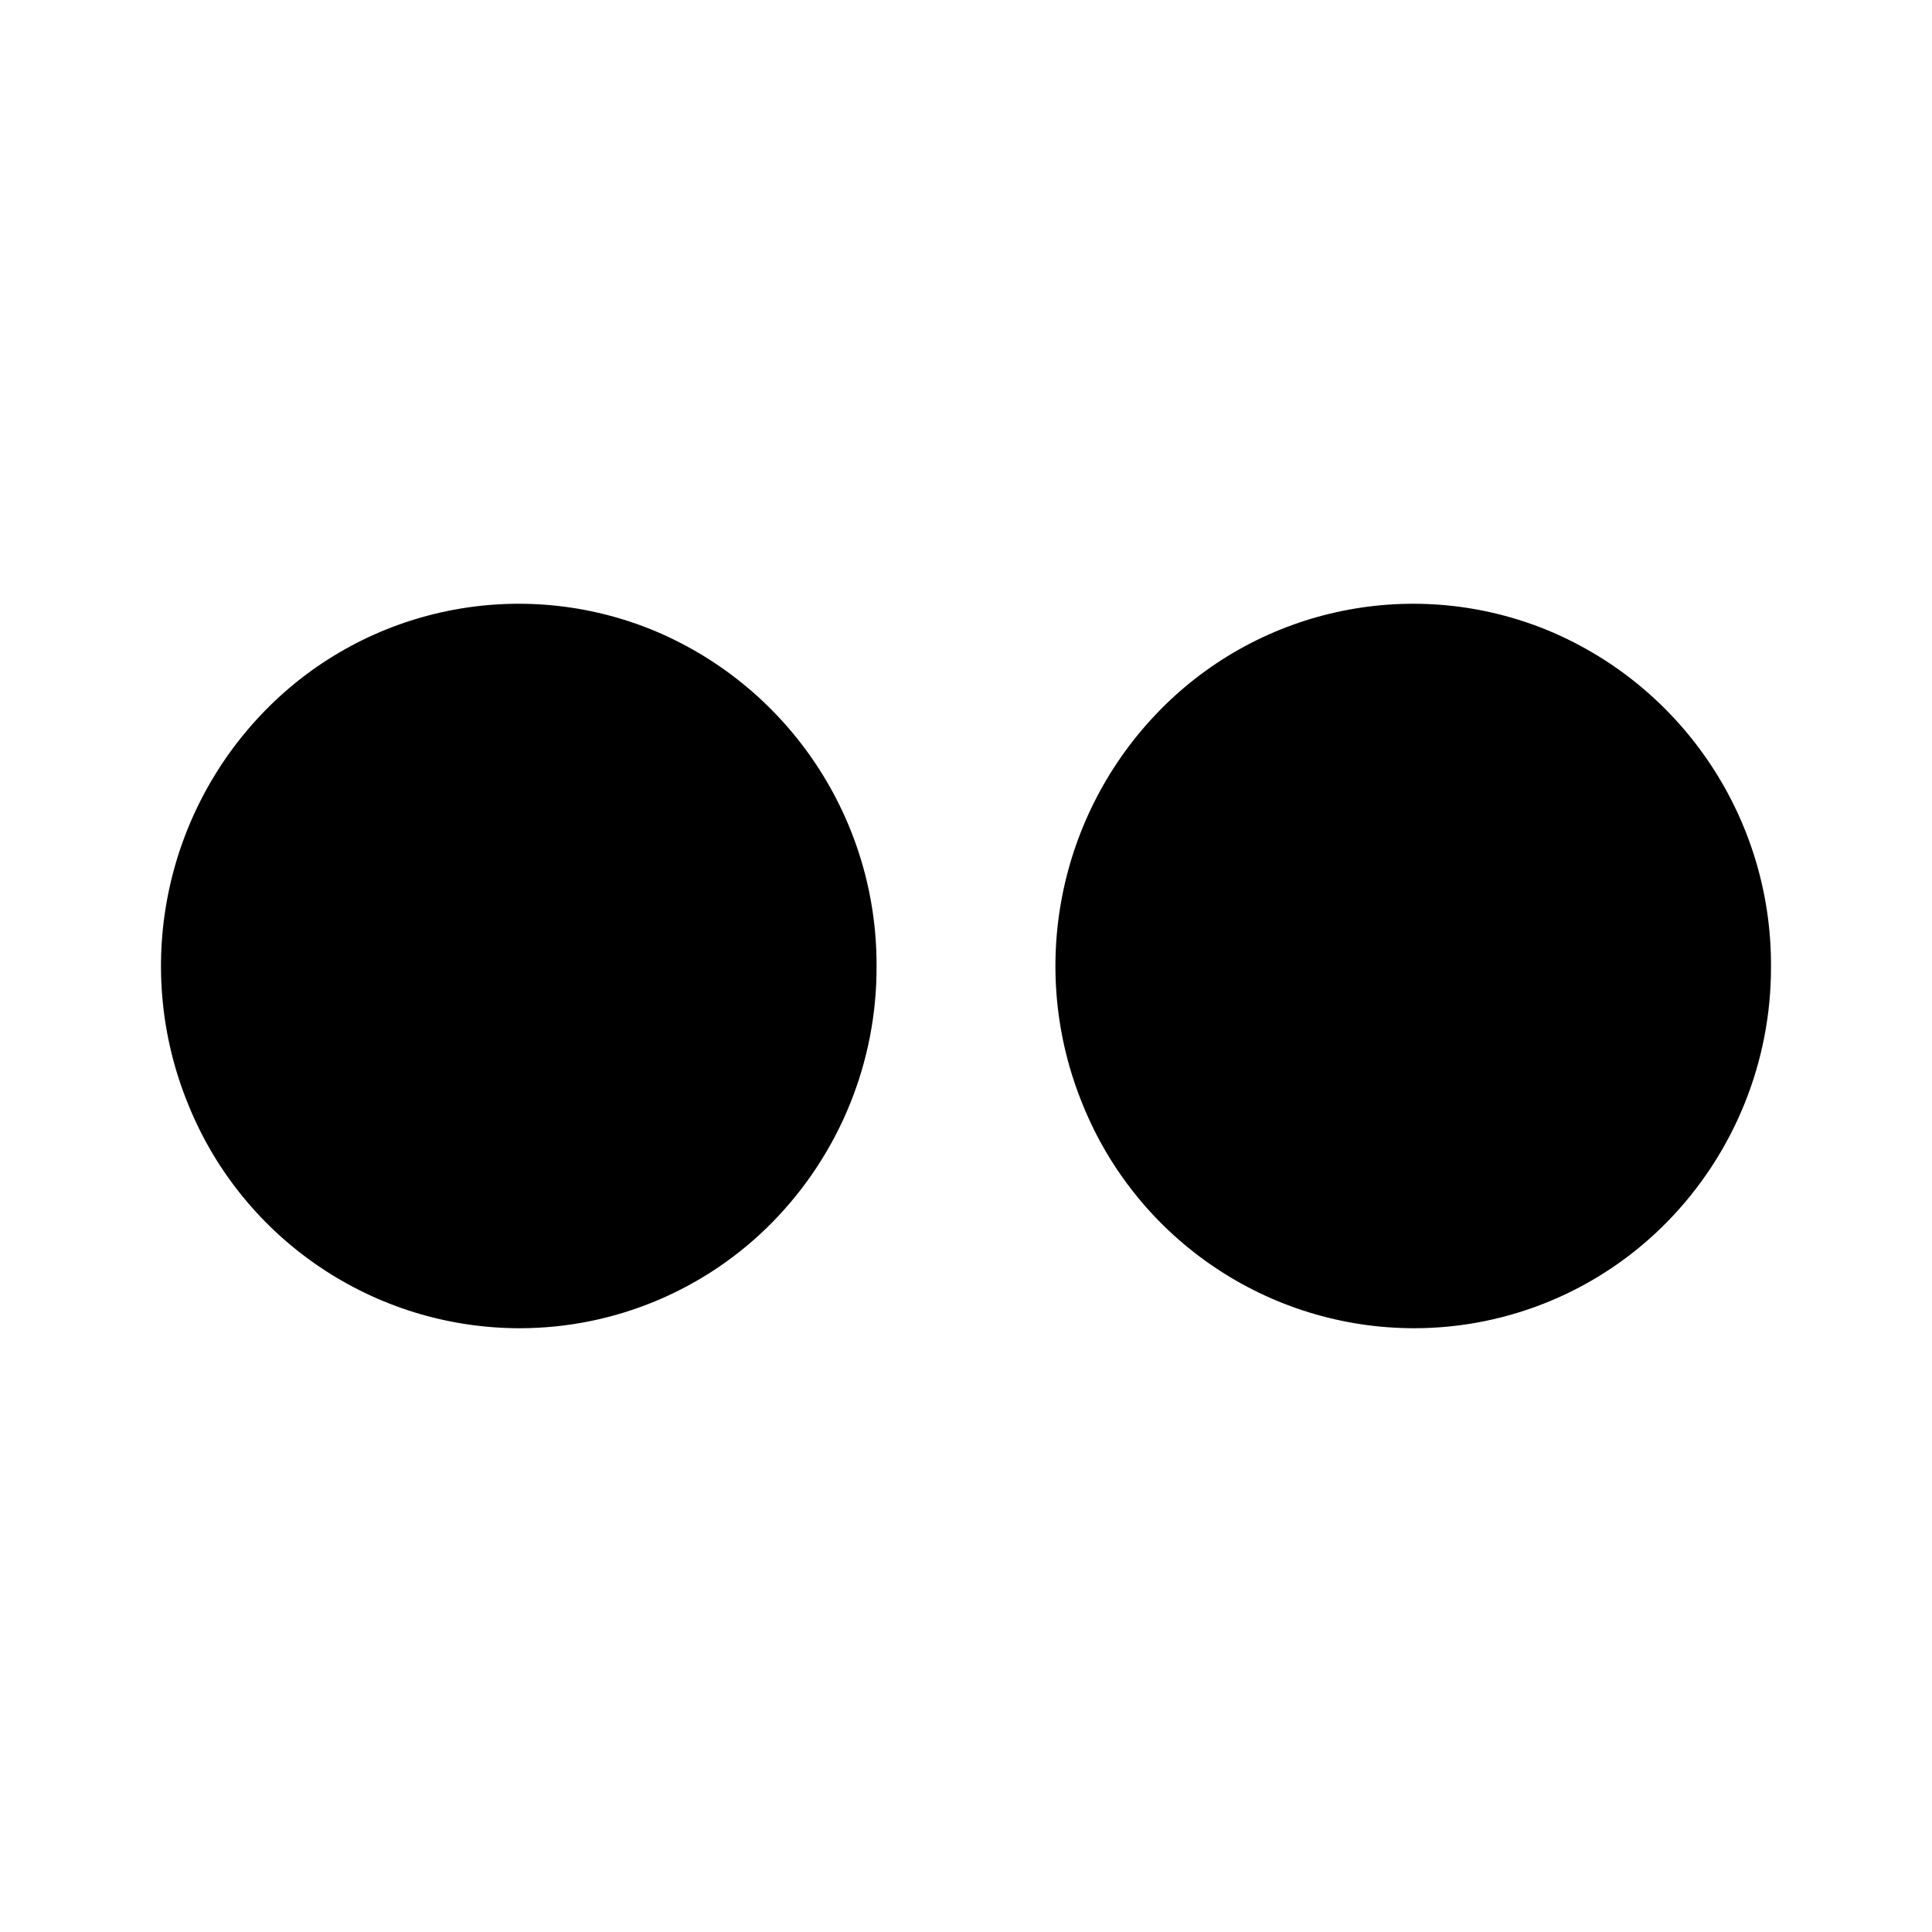
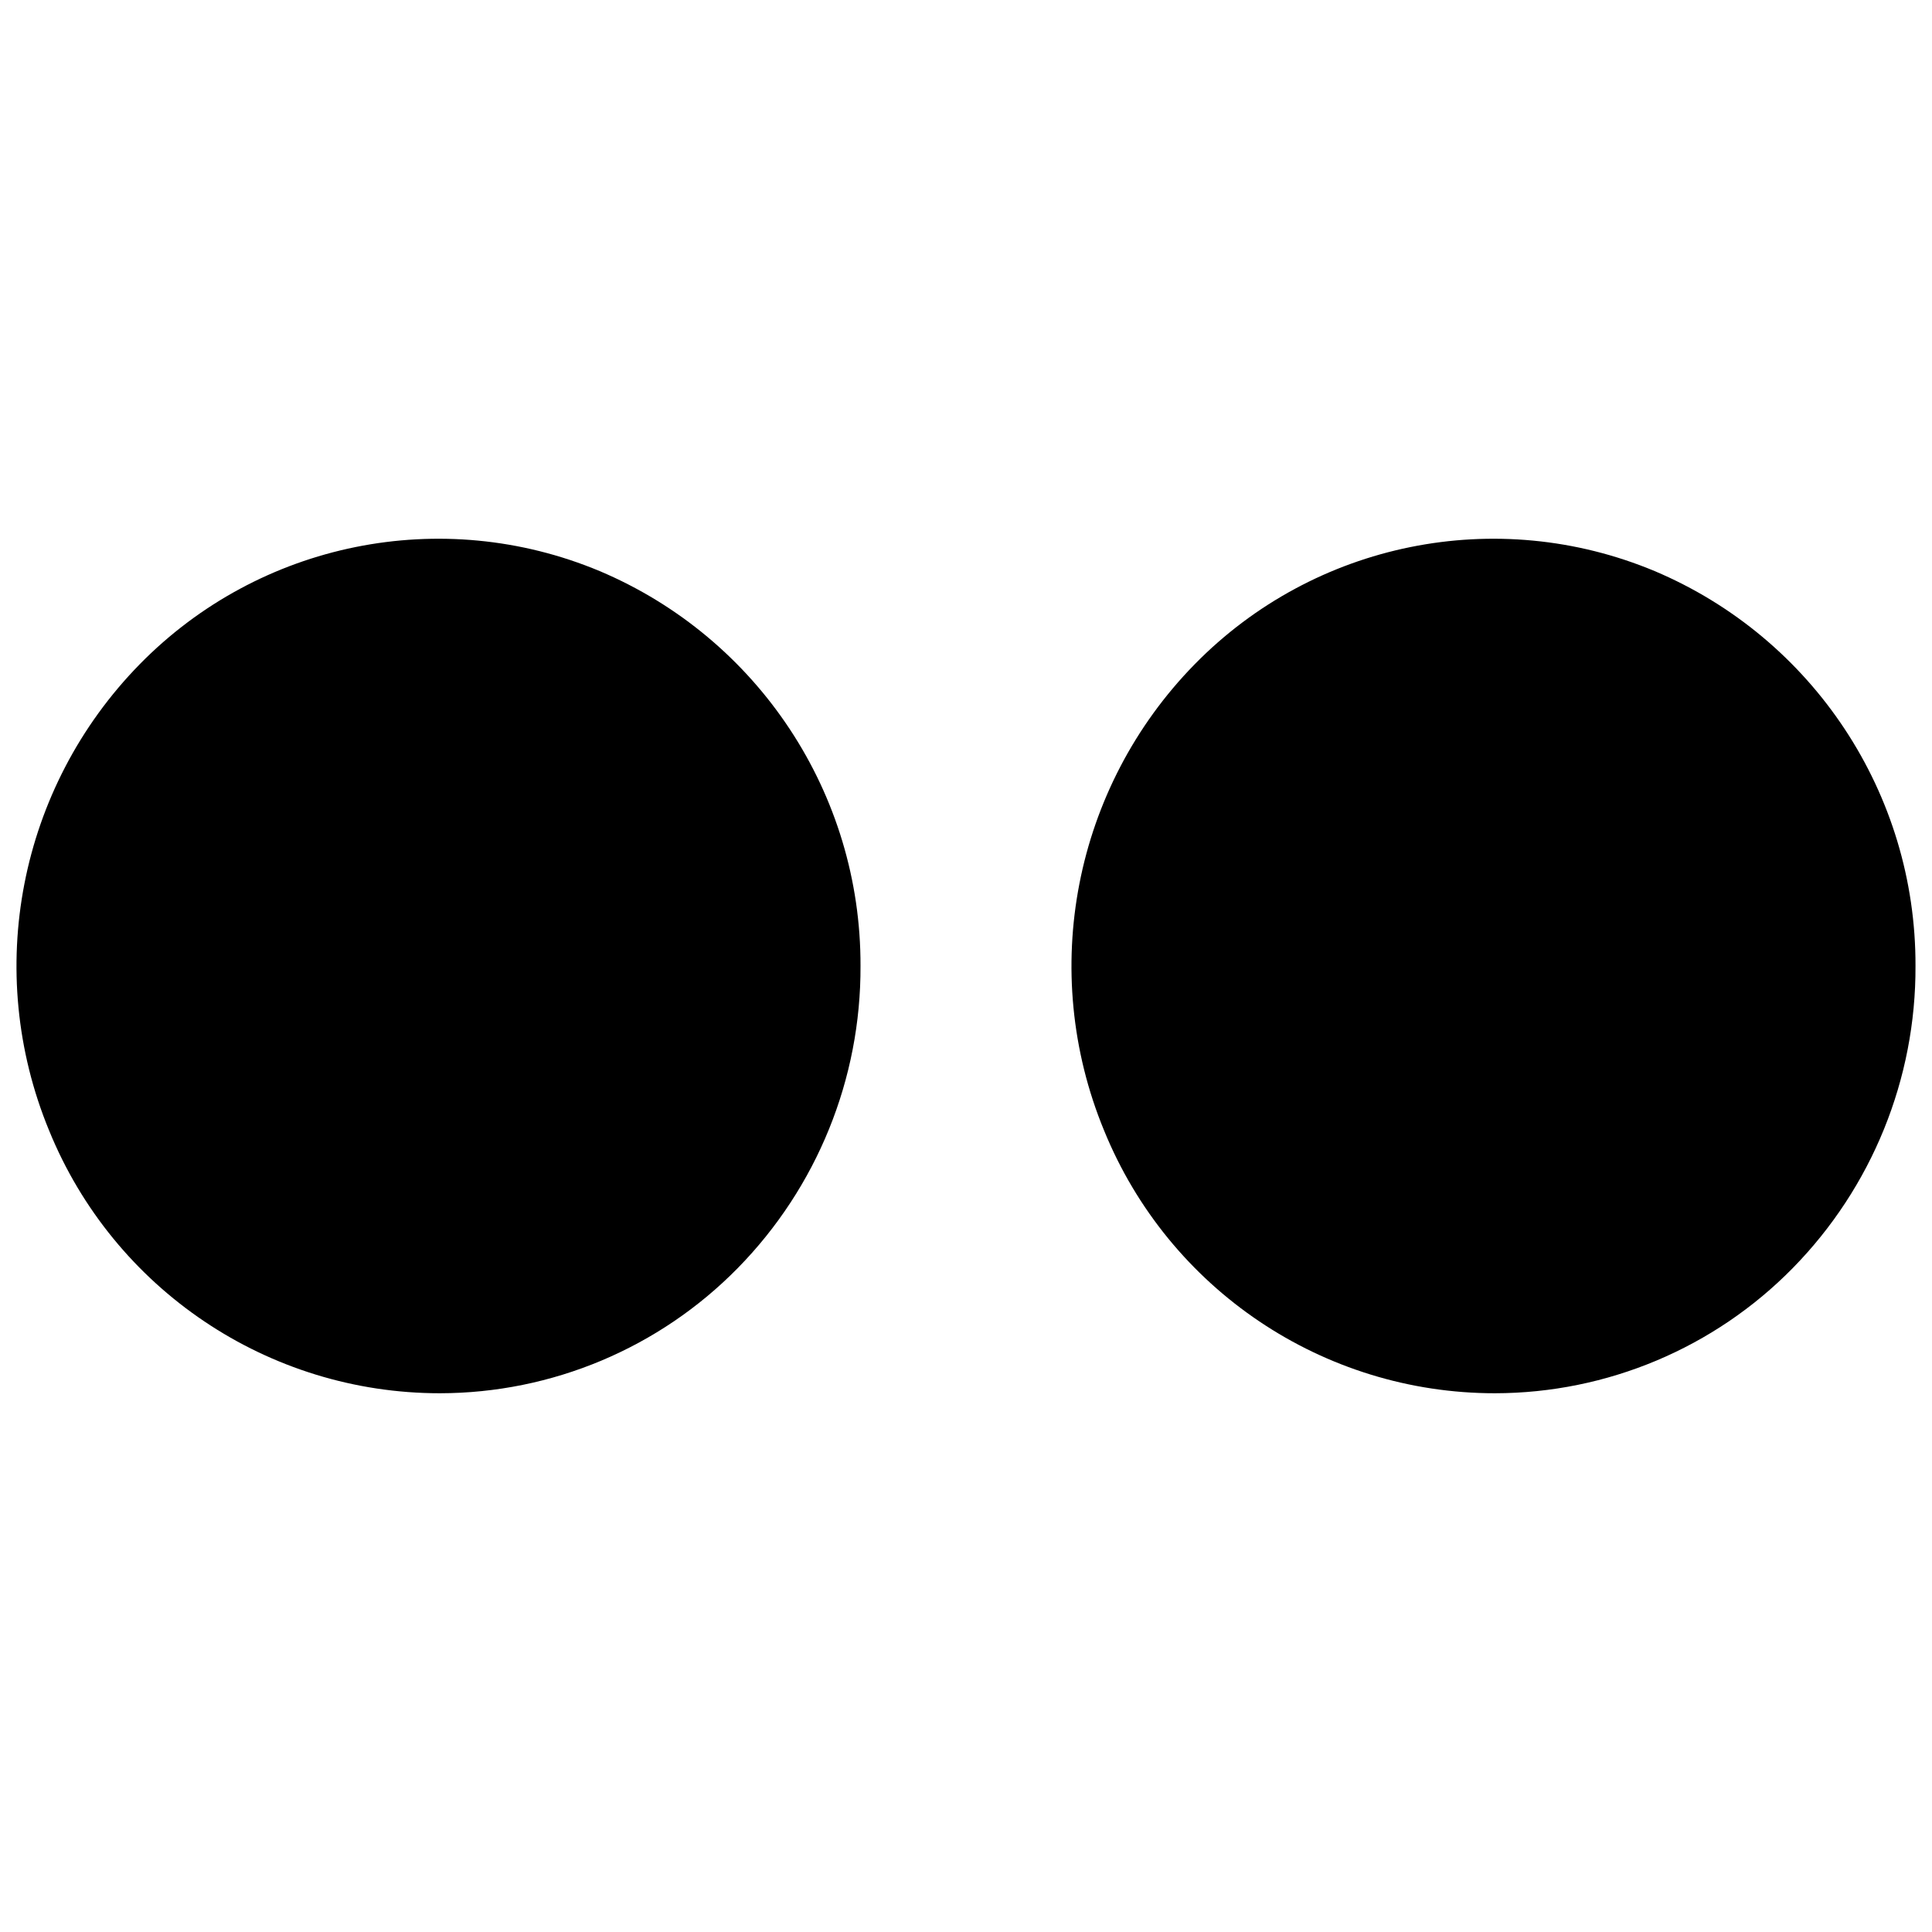
<svg xmlns="http://www.w3.org/2000/svg" viewBox="-2 -2 24 24" fill="currentColor">
-   <g transform="translate(-2 -2.5002) scale(1)">
+   <g transform="translate(-4.154 -4.744) scale(1.1795)">
    <path d="M6.459 17a4.444 4.444 0 0 1-4.116-2.768 4.541 4.541 0 0 1 .954-4.909 4.405 4.405 0 0 1 4.845-.982 4.5 4.5 0 0 1 2.747 4.159 4.514 4.514 0 0 1-1.292 3.181A4.403 4.403 0 0 1 6.459 17Zm11.111 0a4.444 4.444 0 0 1-4.116-2.768 4.541 4.541 0 0 1 .954-4.909 4.405 4.405 0 0 1 4.845-.982A4.5 4.5 0 0 1 22 12.5a4.514 4.514 0 0 1-1.292 3.181A4.403 4.403 0 0 1 17.57 17Z" />
  </g>
</svg>
